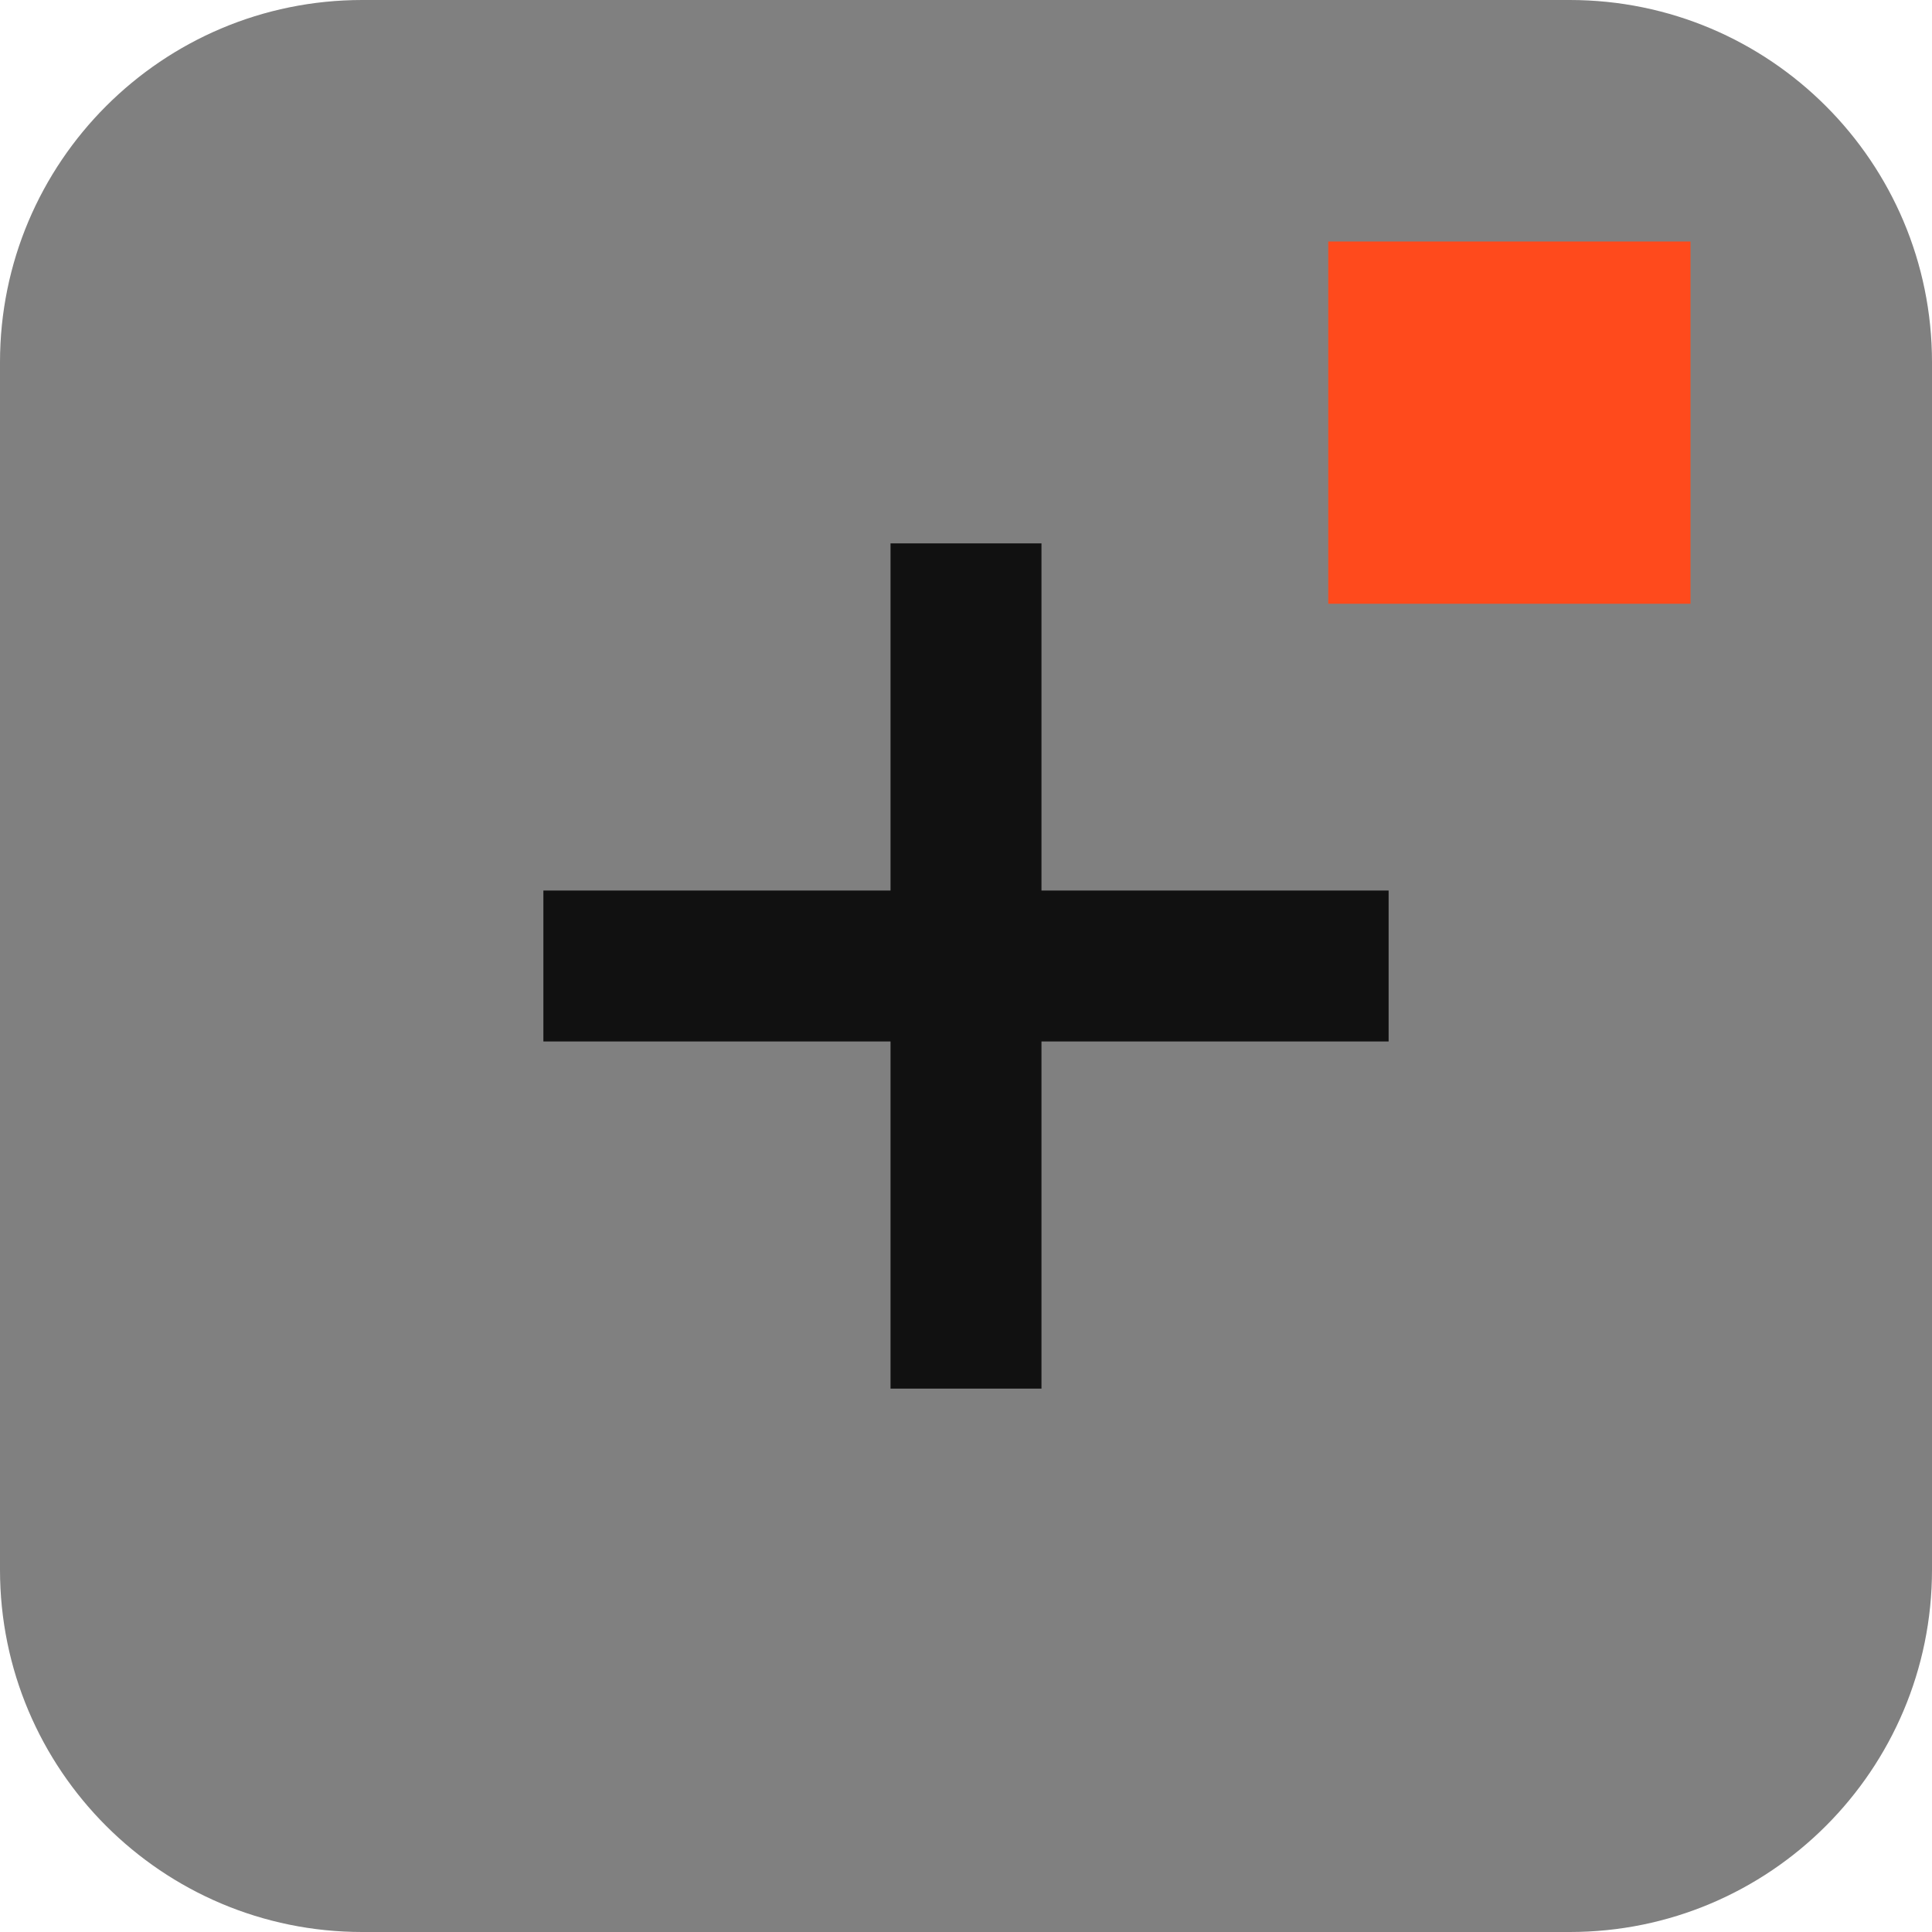
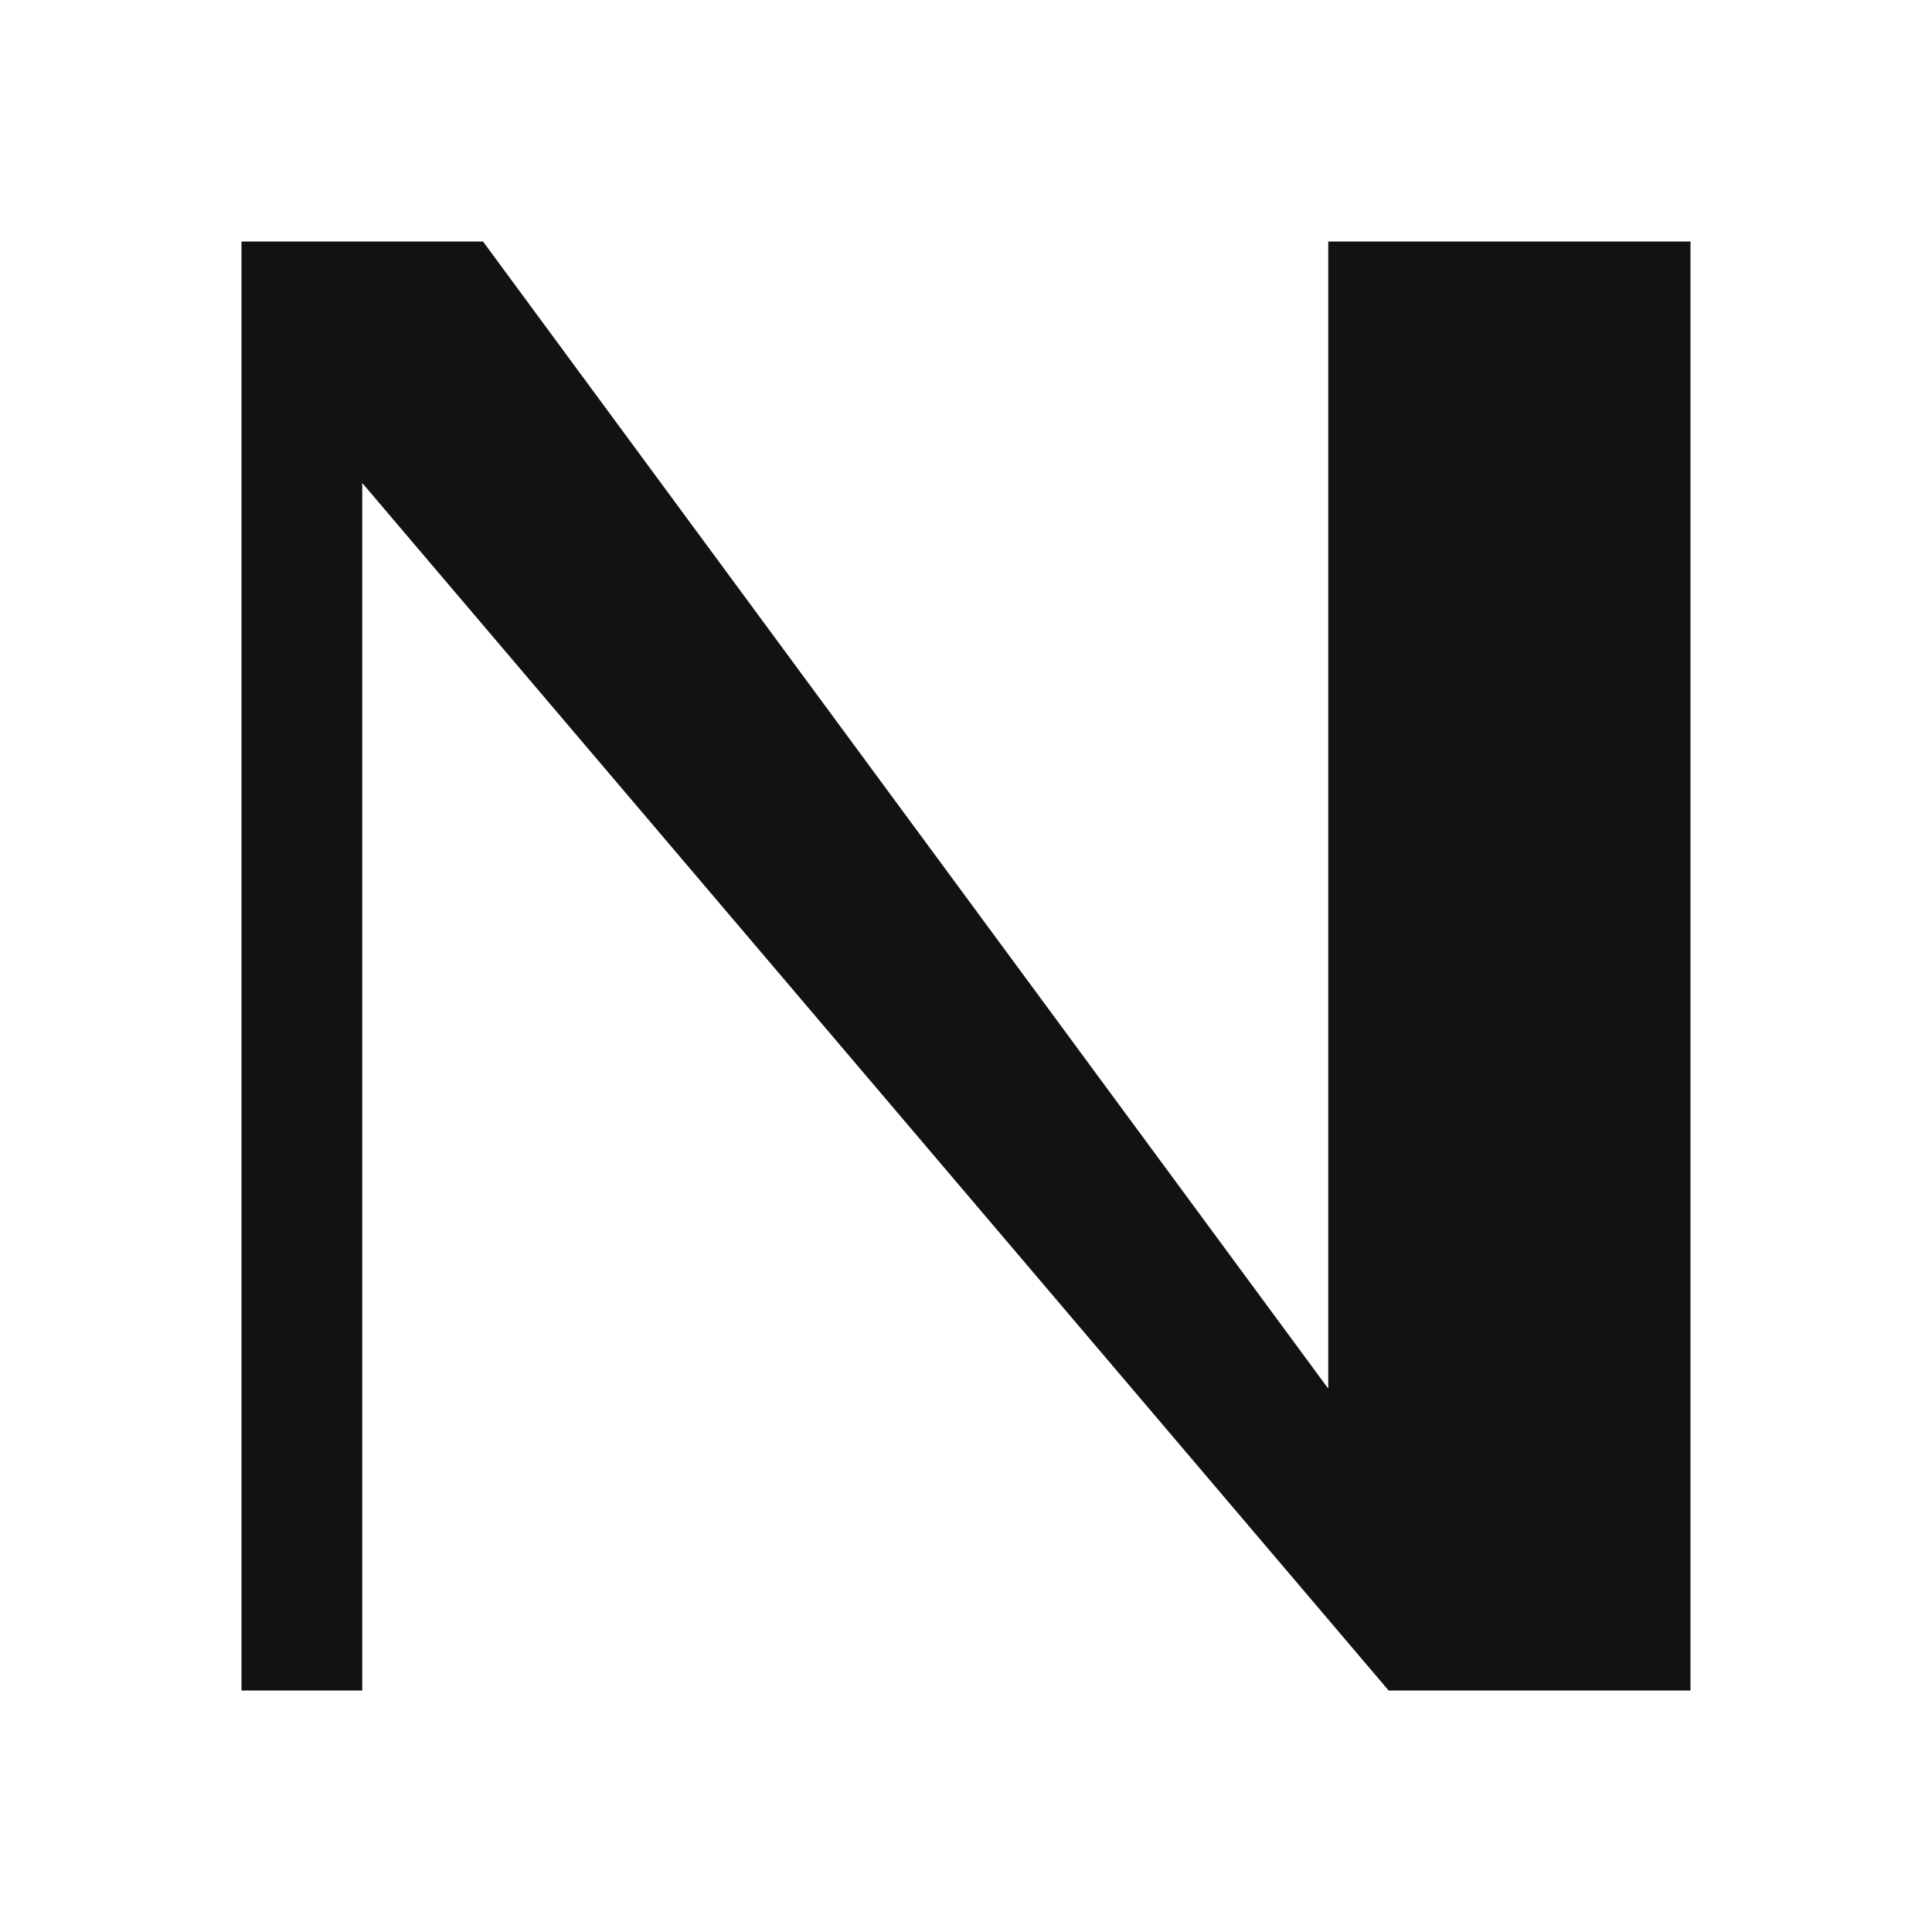
<svg xmlns="http://www.w3.org/2000/svg" viewBox="0 0 64 64">
-   <rect width="64" height="64" rx="12" fill="#808080" />
-   <rect x="18" y="29.5" width="28" height="5" fill="#111" />
-   <rect x="29.5" y="18" width="5" height="28" fill="#111" />
-   <rect x="44" y="8" width="12" height="12" fill="#ff4a1c" />
+   <style>
+     path { fill: #121211; }
+     @media (prefers-color-scheme: dark) { path { fill: #ecebe7; } }
+   </style>
+   <path d="M8 56V8h8l28 38V8h12v48H46L12 16v40z" />
</svg>
